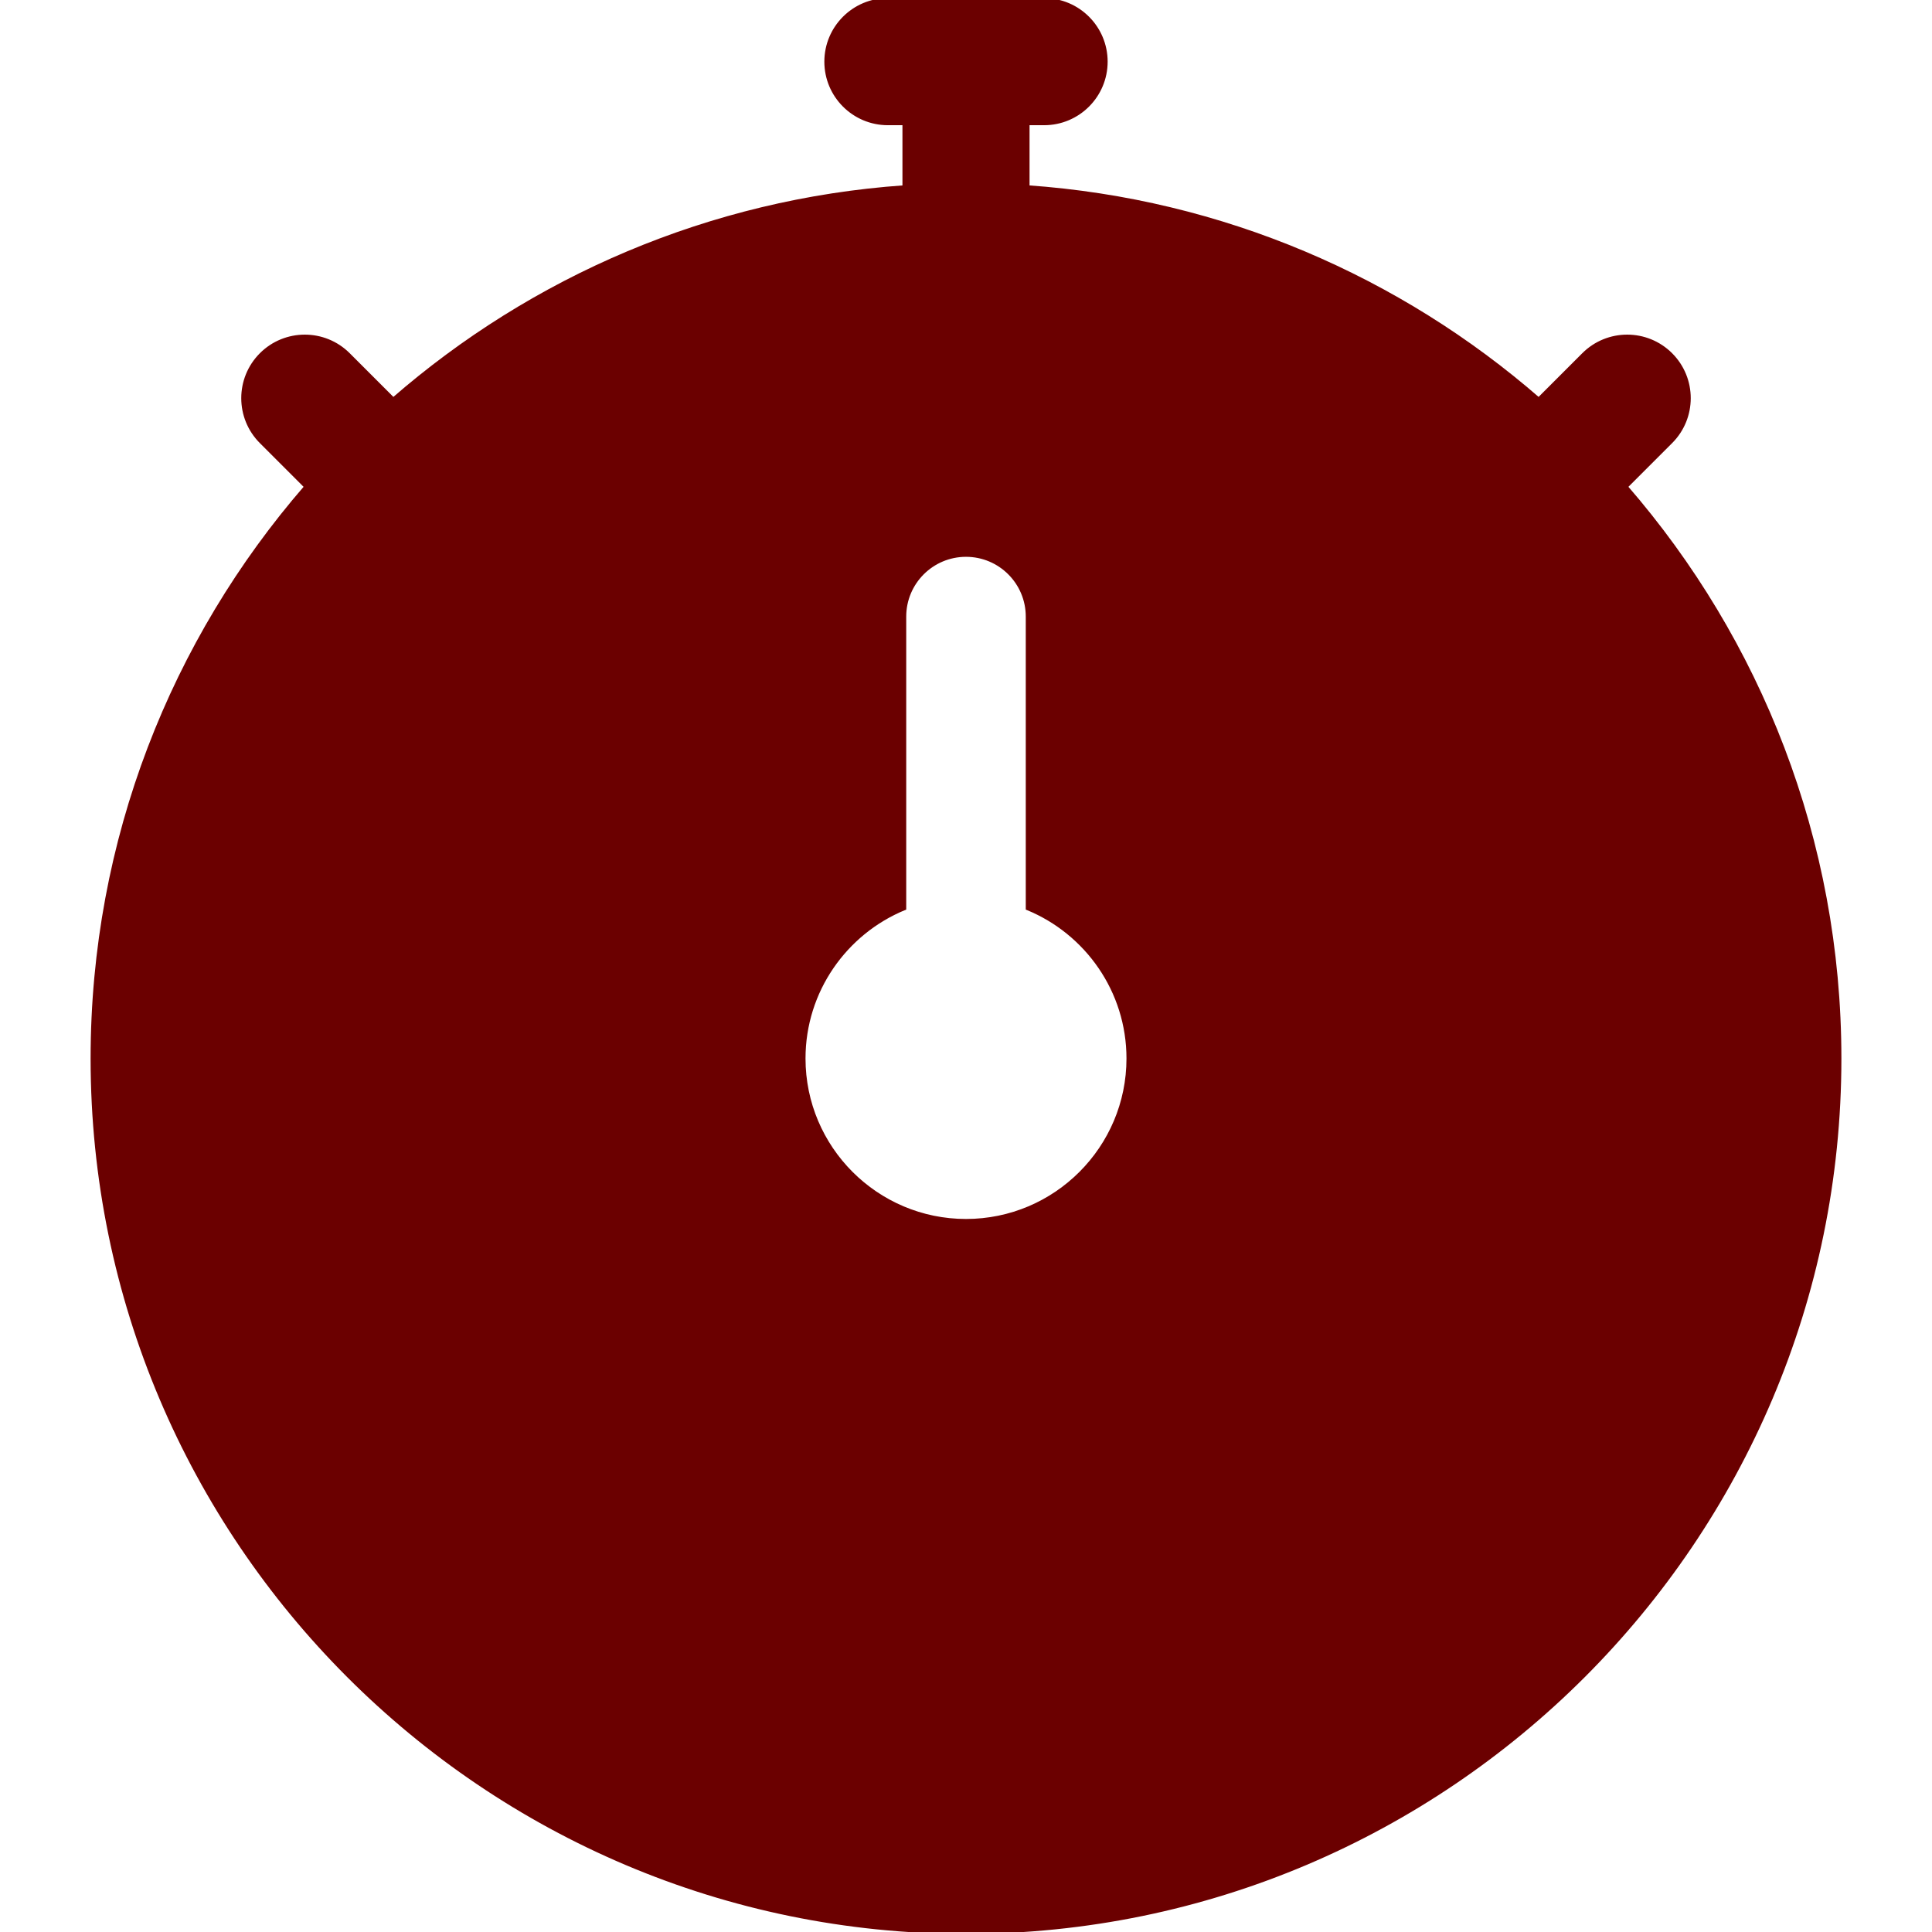
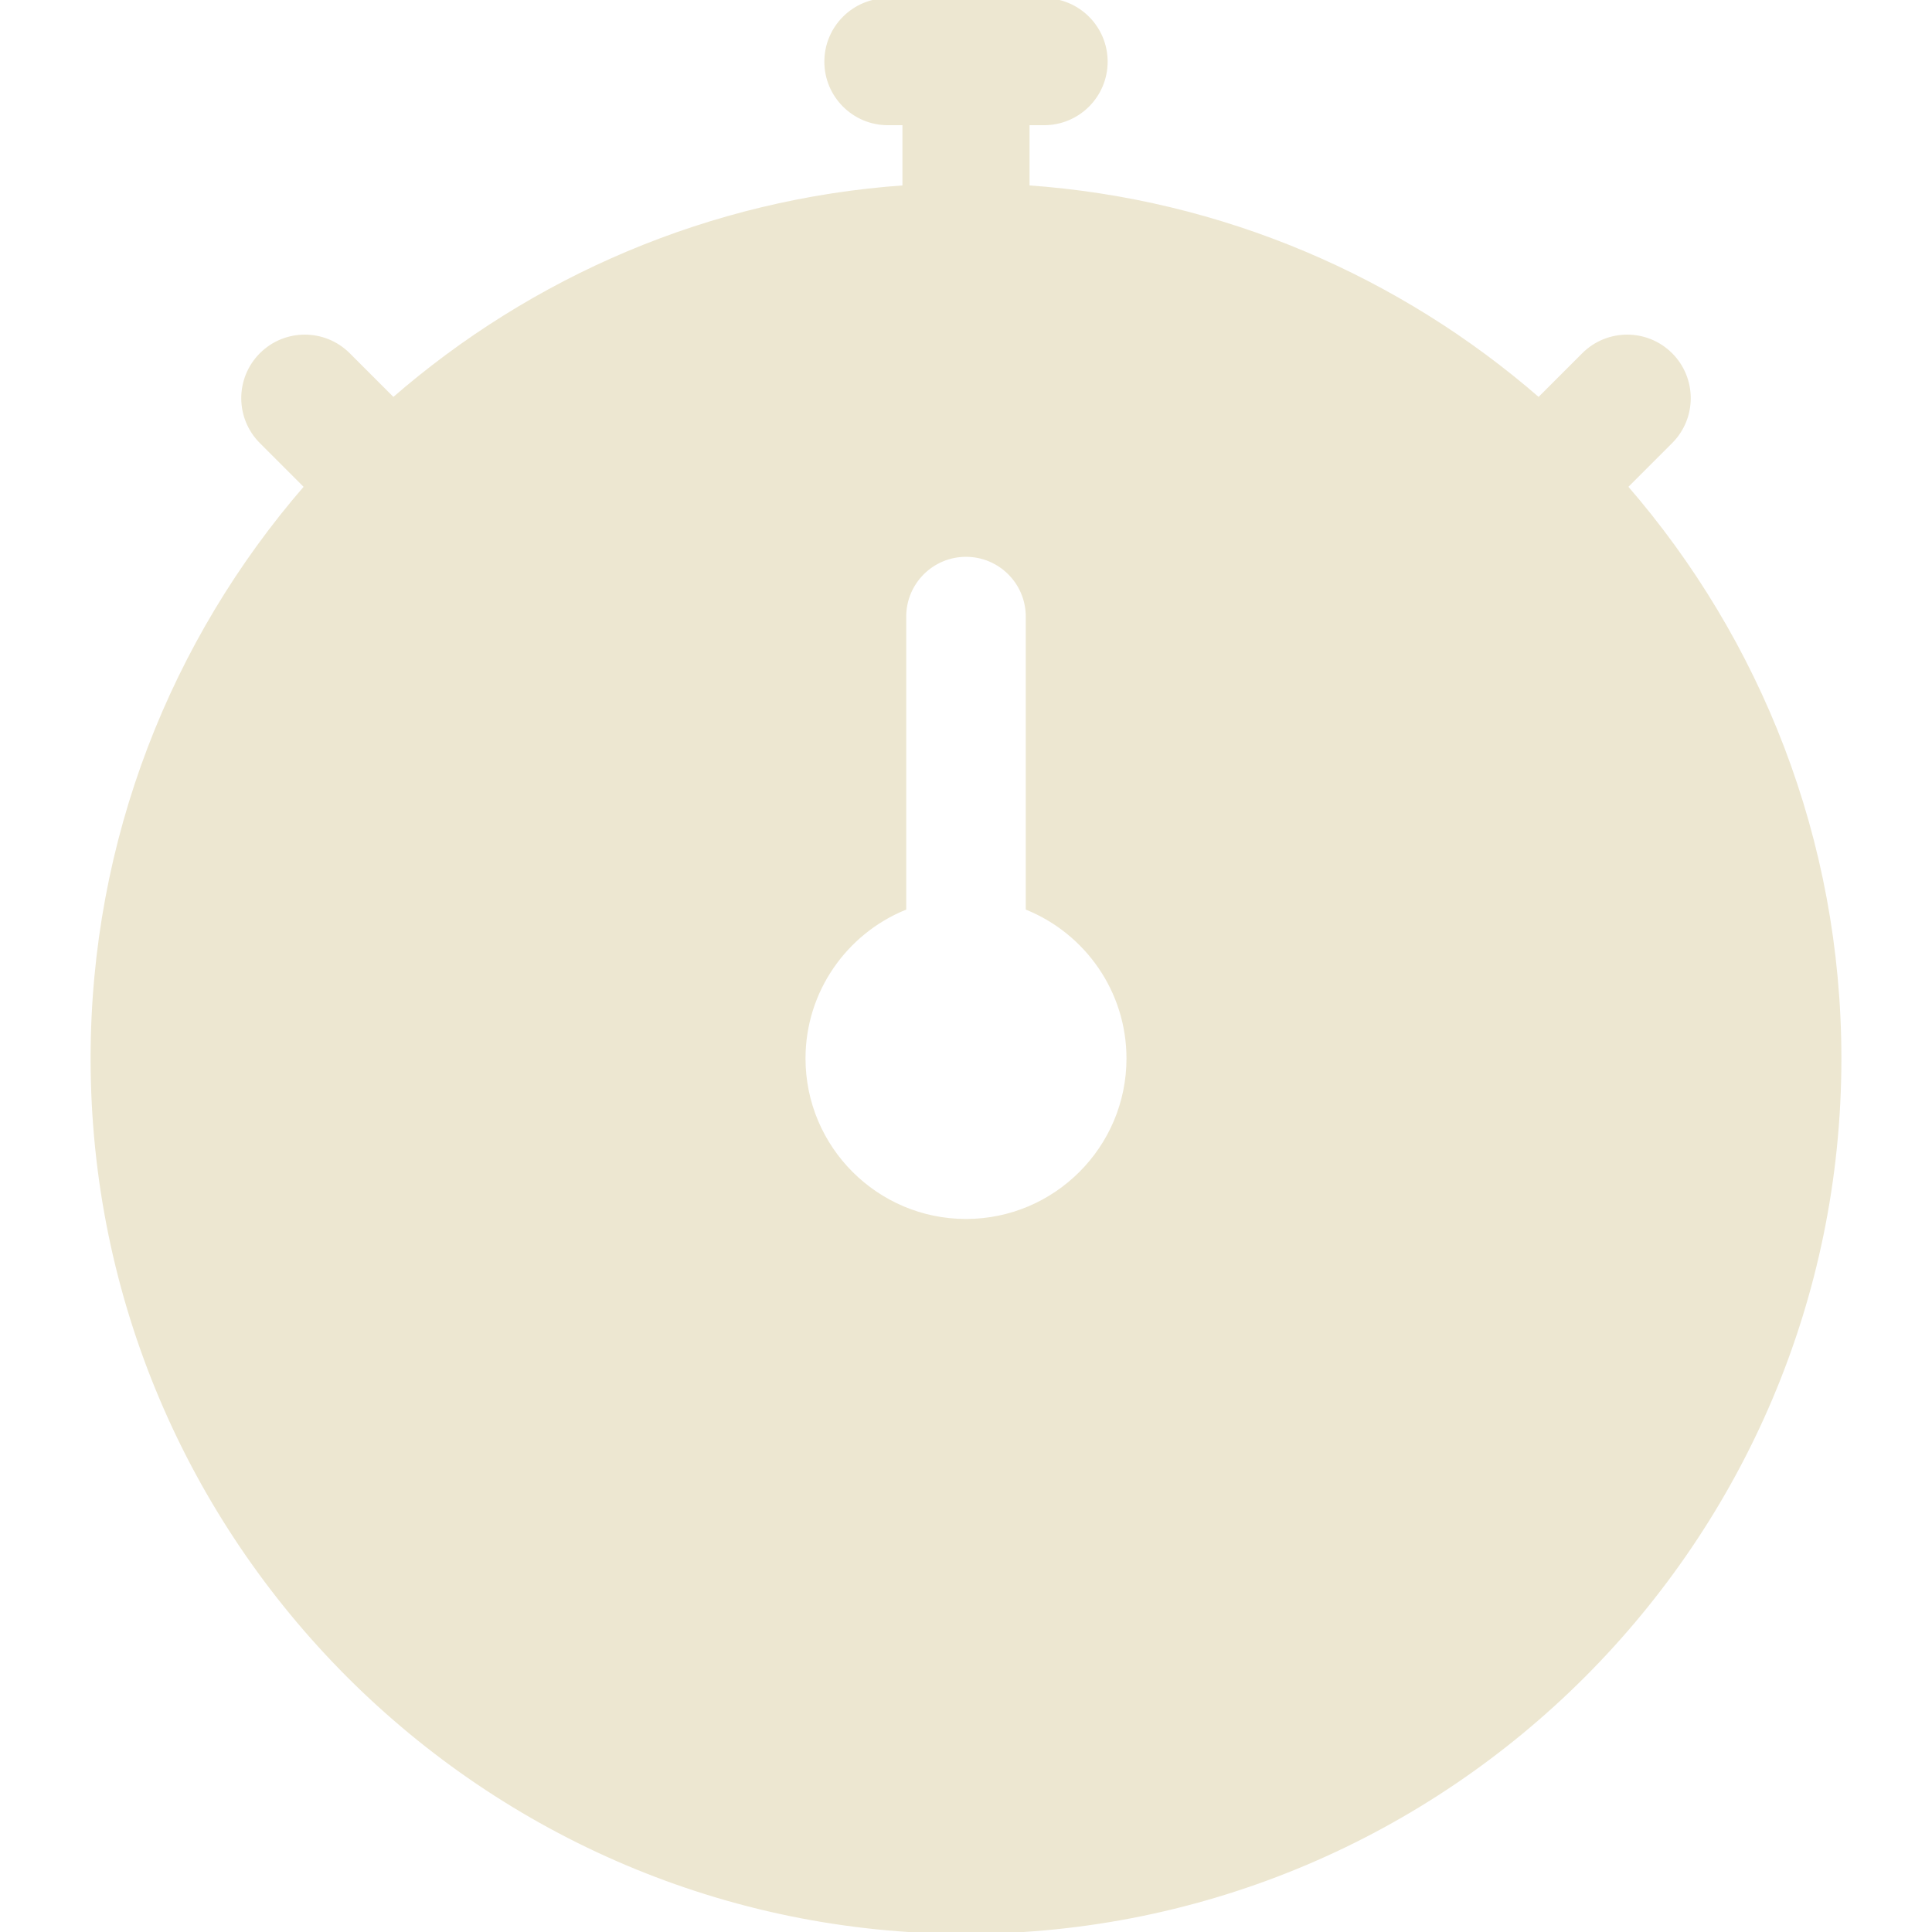
- <svg xmlns="http://www.w3.org/2000/svg" fill="#6b0000" height="200px" width="200px" version="1.1" id="Layer_1" viewBox="0 0 512 512" xml:space="preserve" stroke="#6b0000">
+ <svg xmlns="http://www.w3.org/2000/svg" fill="#ede7d1" height="200px" width="200px" version="1.1" id="Layer_1" viewBox="0 0 512 512" xml:space="preserve" stroke="#ede7d1">
  <g id="SVGRepo_bgCarrier" stroke-width="0" />
  <g id="SVGRepo_tracerCarrier" stroke-linecap="round" stroke-linejoin="round" />
  <g id="SVGRepo_iconCarrier">
    <g>
      <g>
        <path d="M430.868,128.985l11.911-11.911c6.381-6.38,6.381-16.727,0-23.109c-6.38-6.38-16.727-6.38-23.109,0l-11.897,11.897 c-36.815-32.035-83.818-52.639-135.433-56.257V32.681h4.357c9.024,0,16.34-7.316,16.34-16.34c0-9.024-7.316-16.34-16.34-16.34 h-41.396c-9.024,0-16.34,7.316-16.34,16.34c0,9.024,7.316,16.34,16.34,16.34h4.357v16.924 c-51.615,3.617-98.618,24.222-135.433,56.257L92.33,93.966c-6.38-6.38-16.727-6.38-23.109,0c-6.381,6.38-6.381,16.727,0,23.109 l11.911,11.911c-35.257,40.633-56.622,93.631-56.622,151.525C24.511,408.154,128.356,512,256,512s231.489-103.846,231.489-231.489 C487.489,222.617,466.125,169.619,430.868,128.985z M256,323.54c-23.726,0-43.03-19.303-43.03-43.03 c0-17.944,11.044-33.351,26.689-39.798v-77.309c0-9.024,7.316-16.34,16.34-16.34c9.024,0,16.34,7.316,16.34,16.34v77.309 c15.645,6.448,26.689,21.854,26.689,39.798C299.03,304.237,279.726,323.54,256,323.54z" />
      </g>
    </g>
  </g>
</svg>
